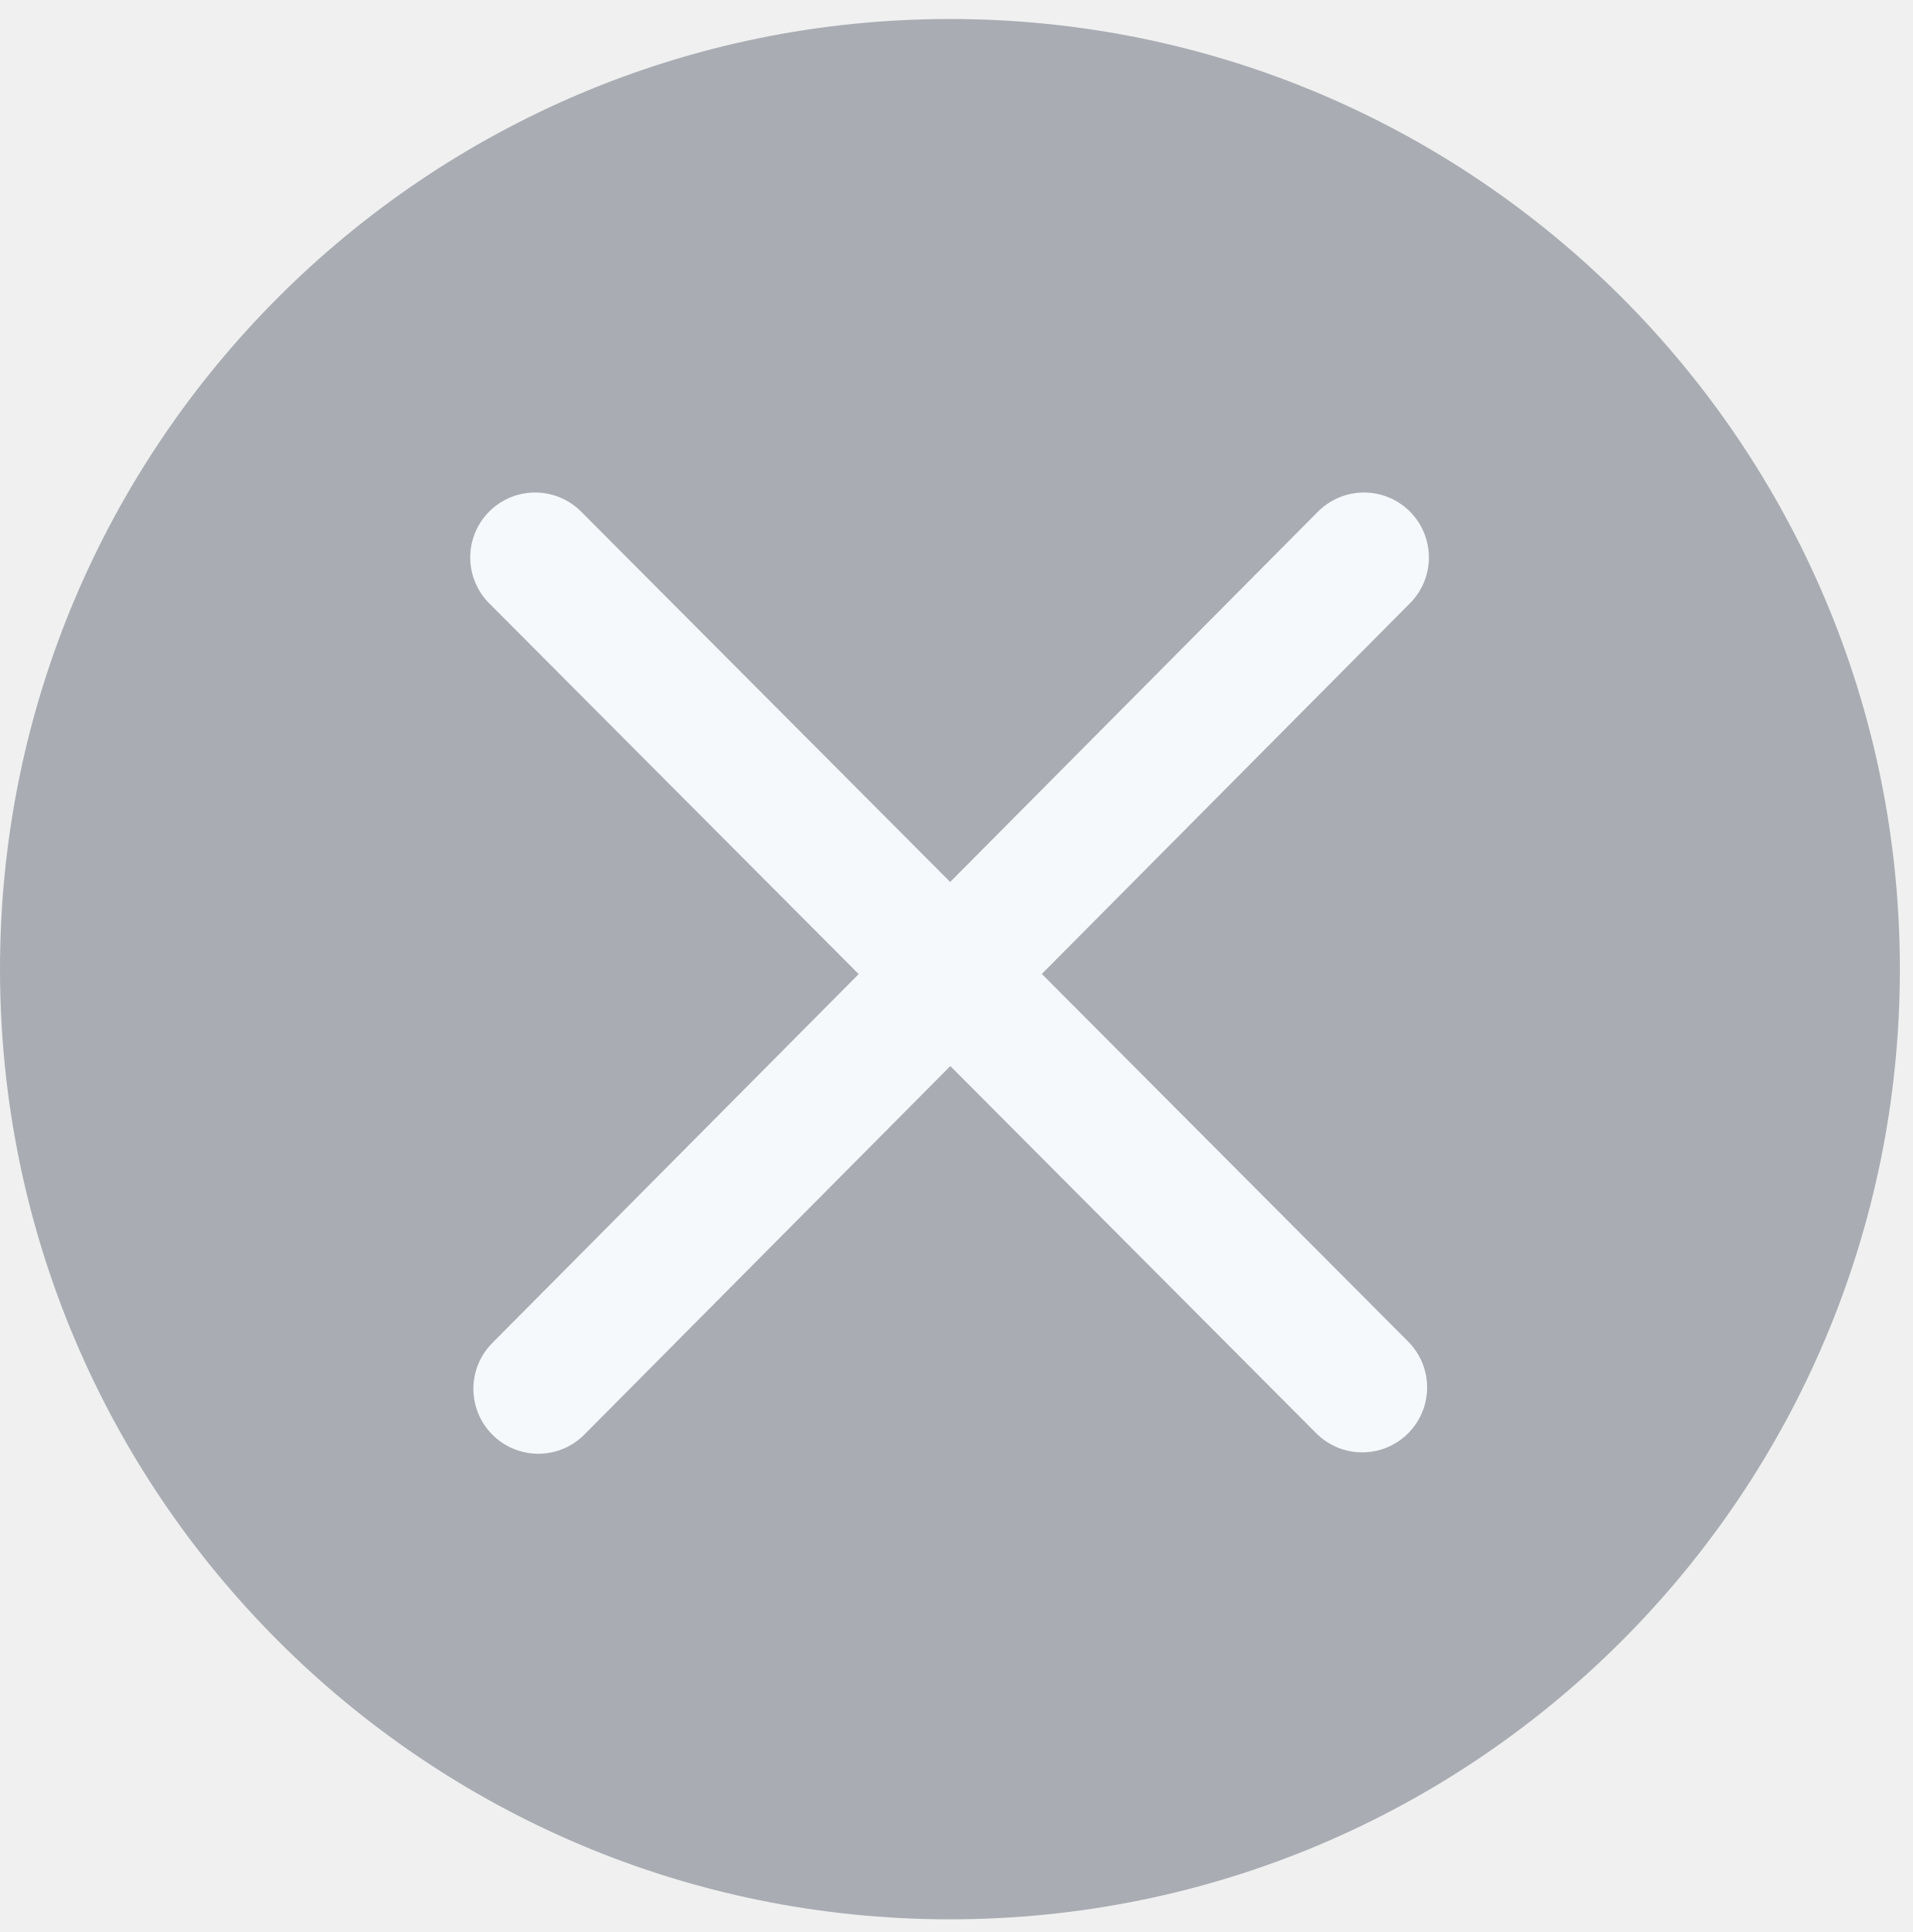
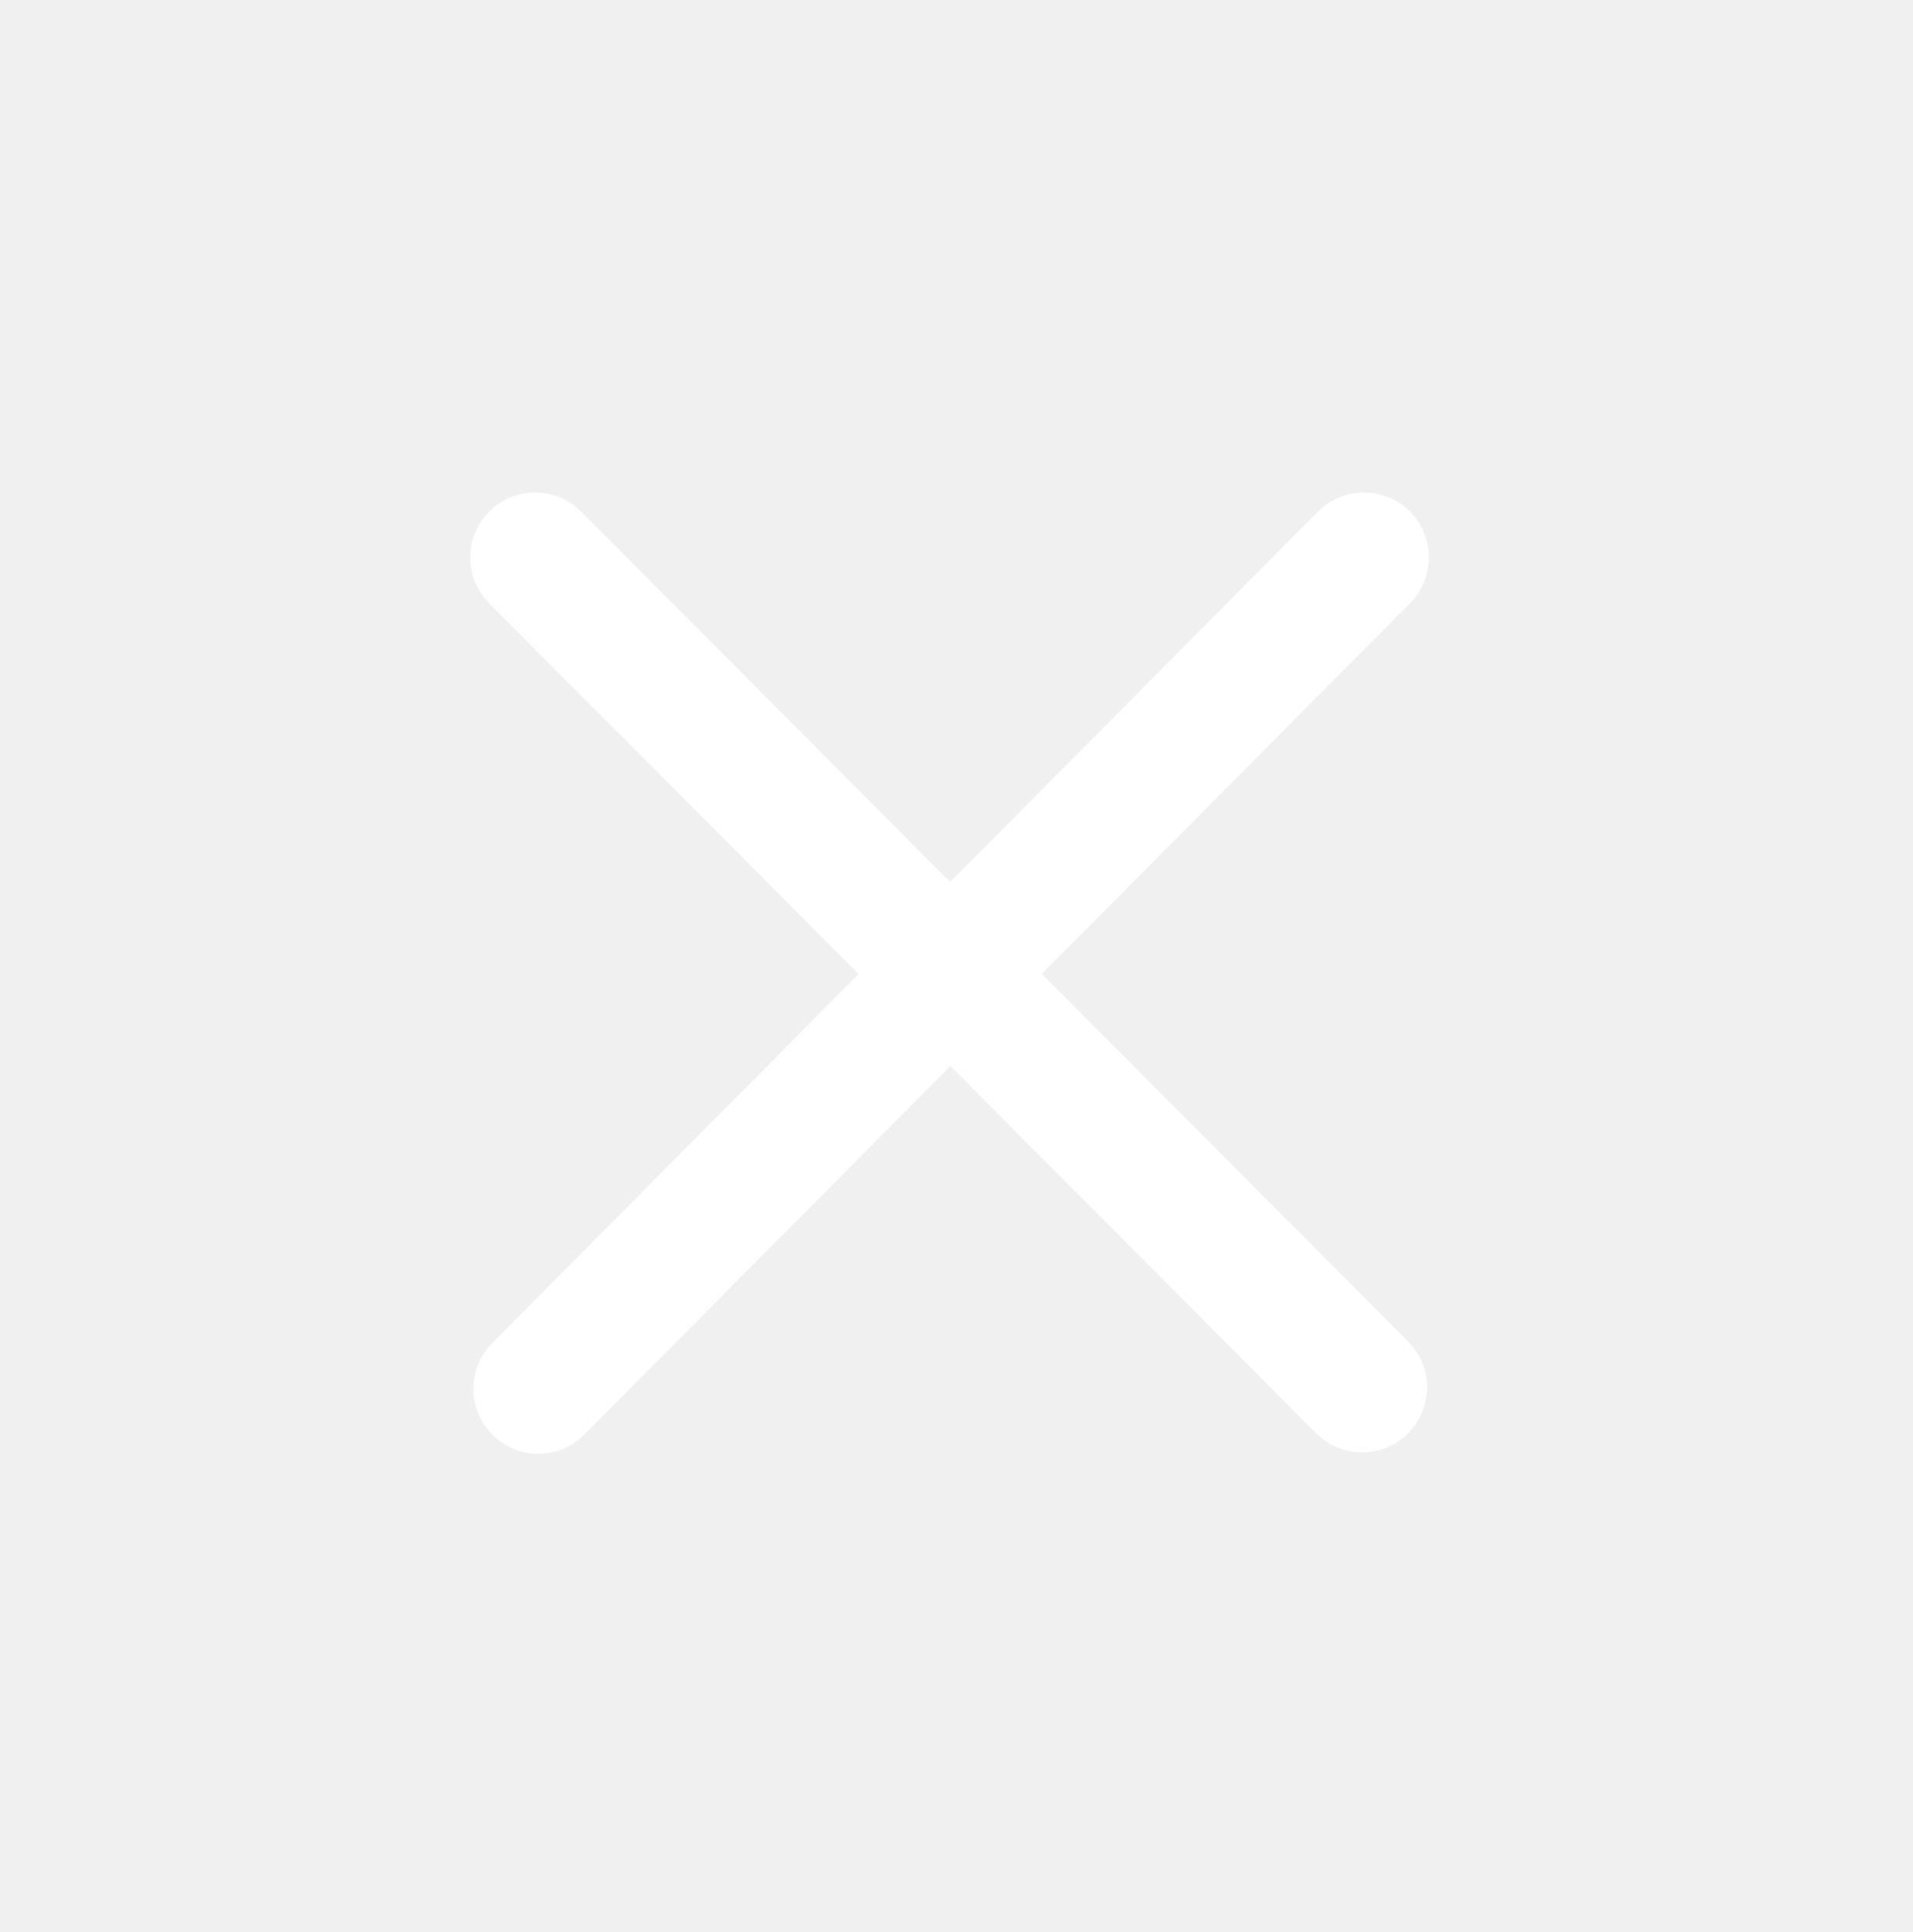
<svg xmlns="http://www.w3.org/2000/svg" width="604" height="610" viewBox="0 0 604 610" fill="none">
-   <circle cx="300" cy="306" r="300" fill="#A9ADB3" />
-   <path d="M170 438.497L430.759 176" stroke="#F5F9FC" stroke-width="41" stroke-linecap="round" />
-   <path d="M169 176L430.198 438.061" stroke="#F5F9FC" stroke-width="41" stroke-linecap="round" />
+   <path d="M170 438.497L430.759 176" stroke="white" stroke-width="41" stroke-linecap="round" />
+   <path d="M169 176L430.198 438.061" stroke="white" stroke-width="41" stroke-linecap="round" />
</svg>
